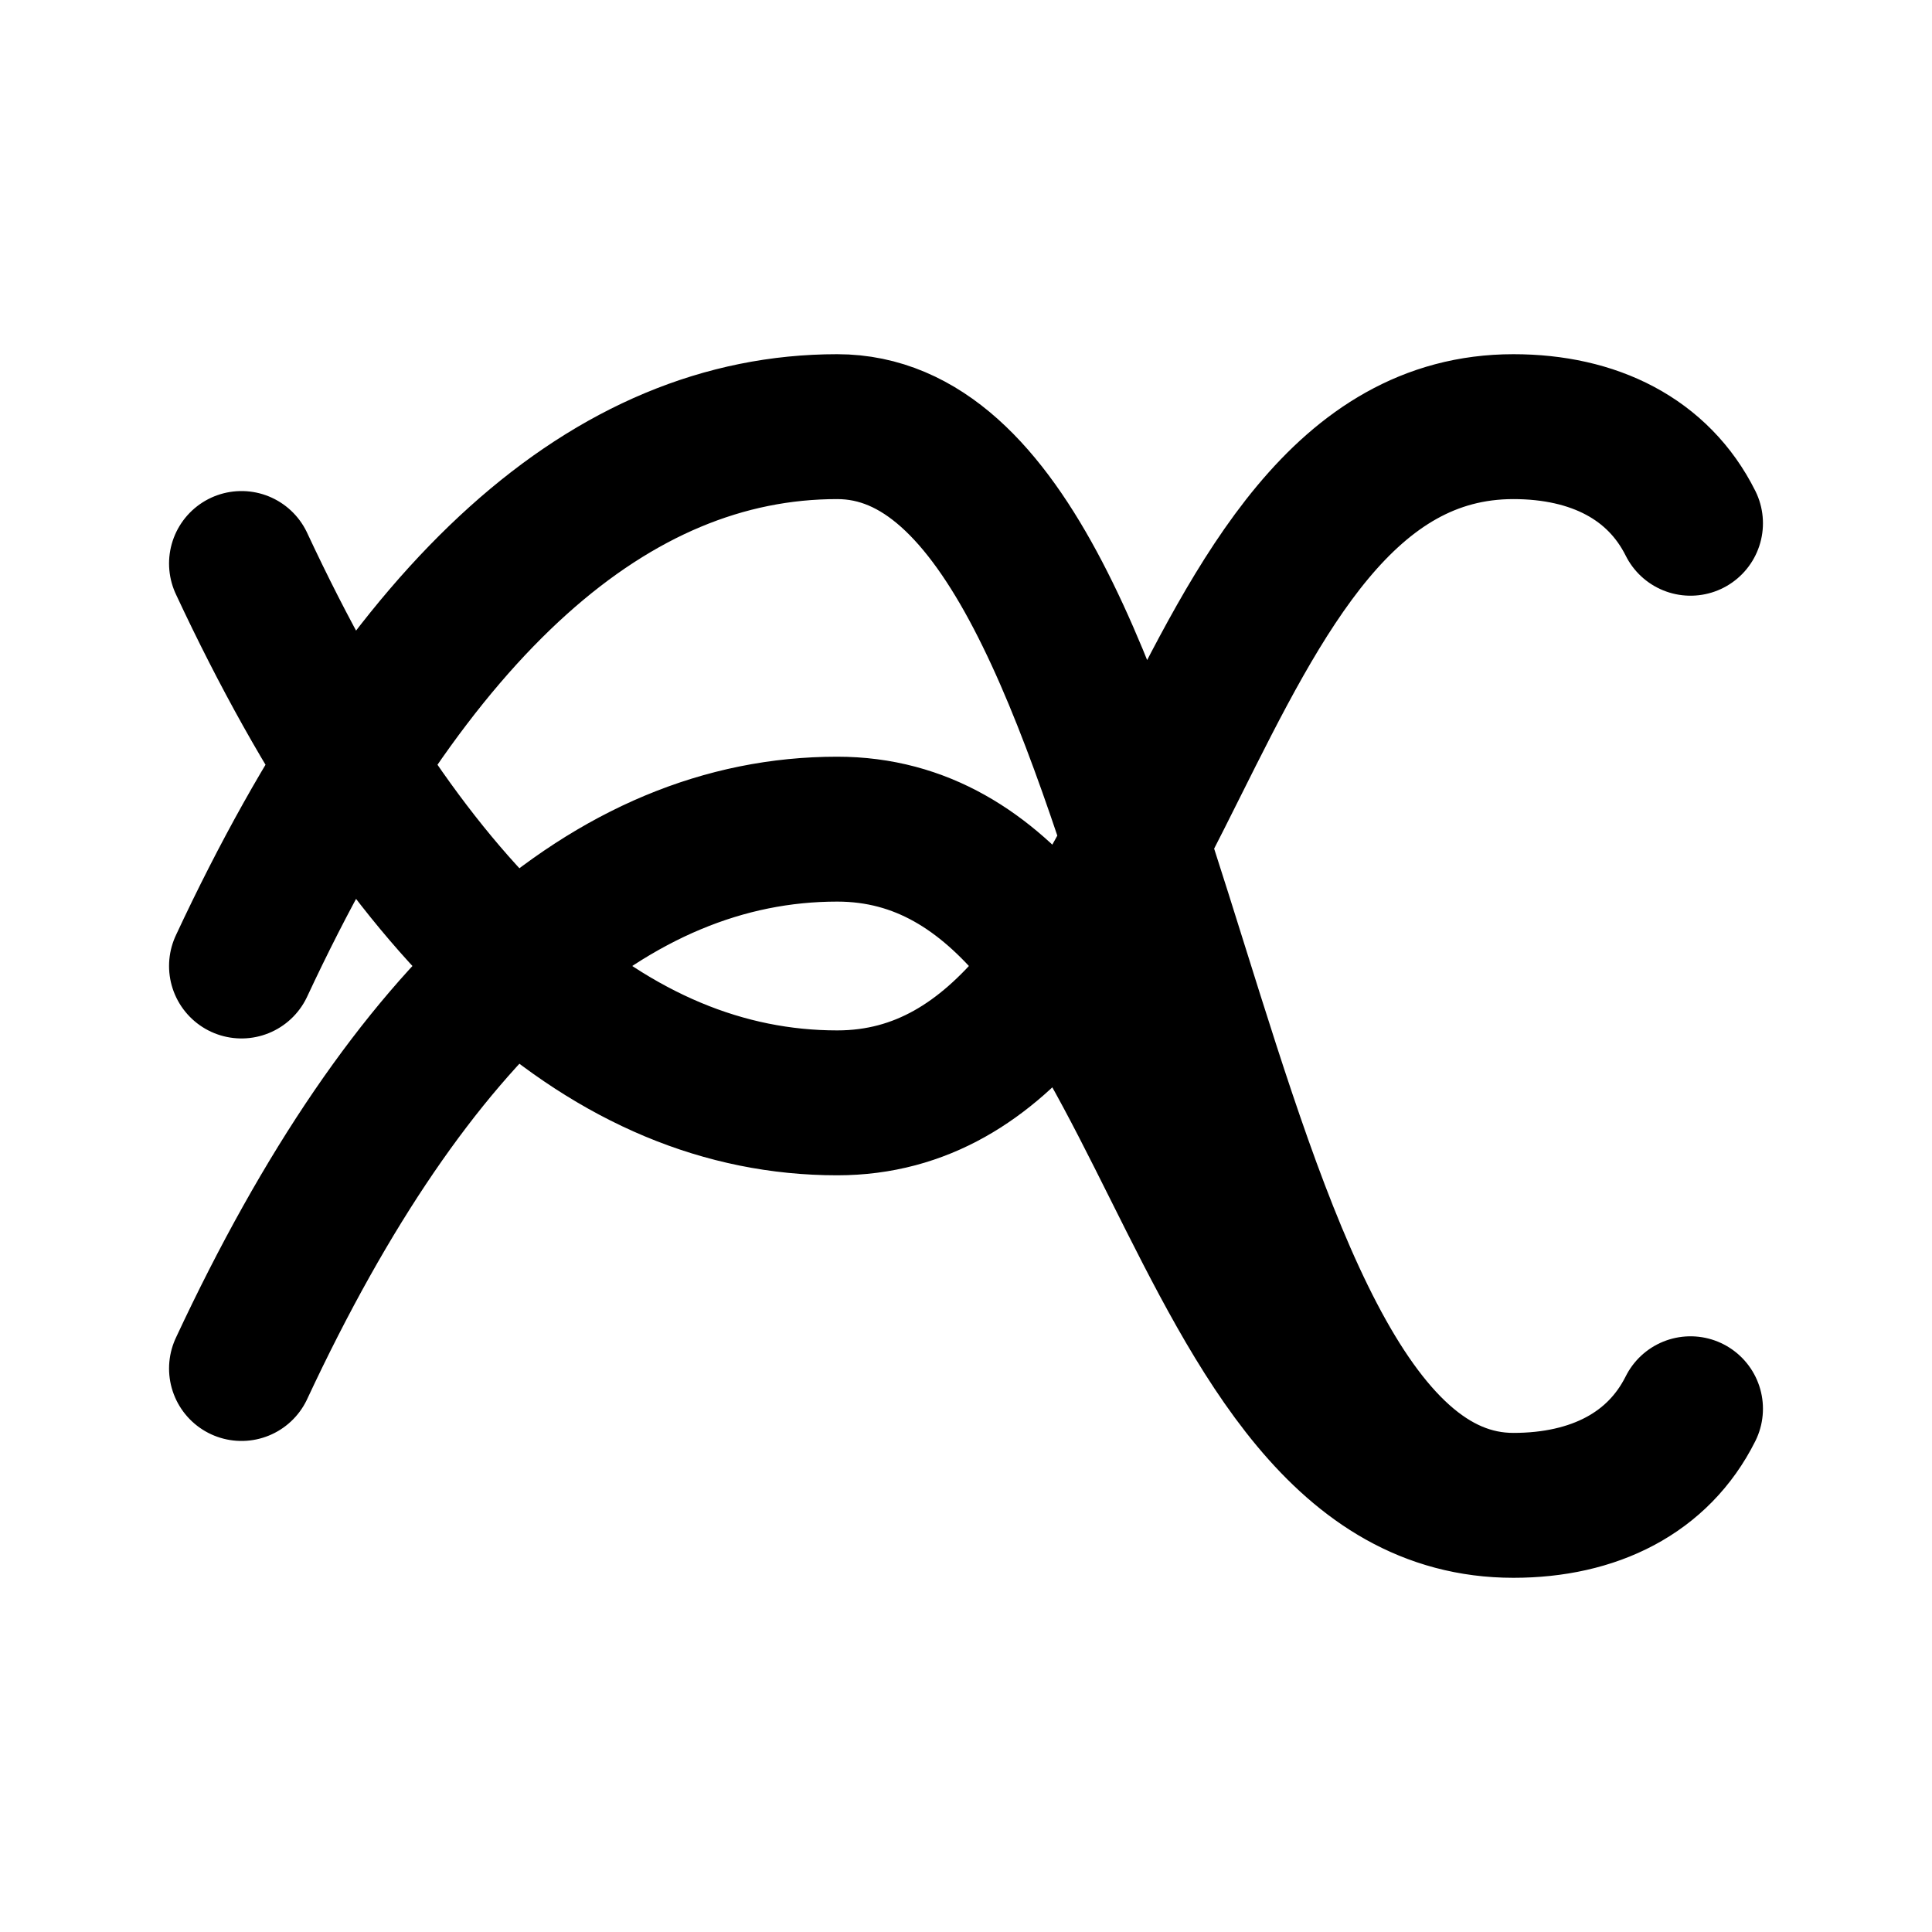
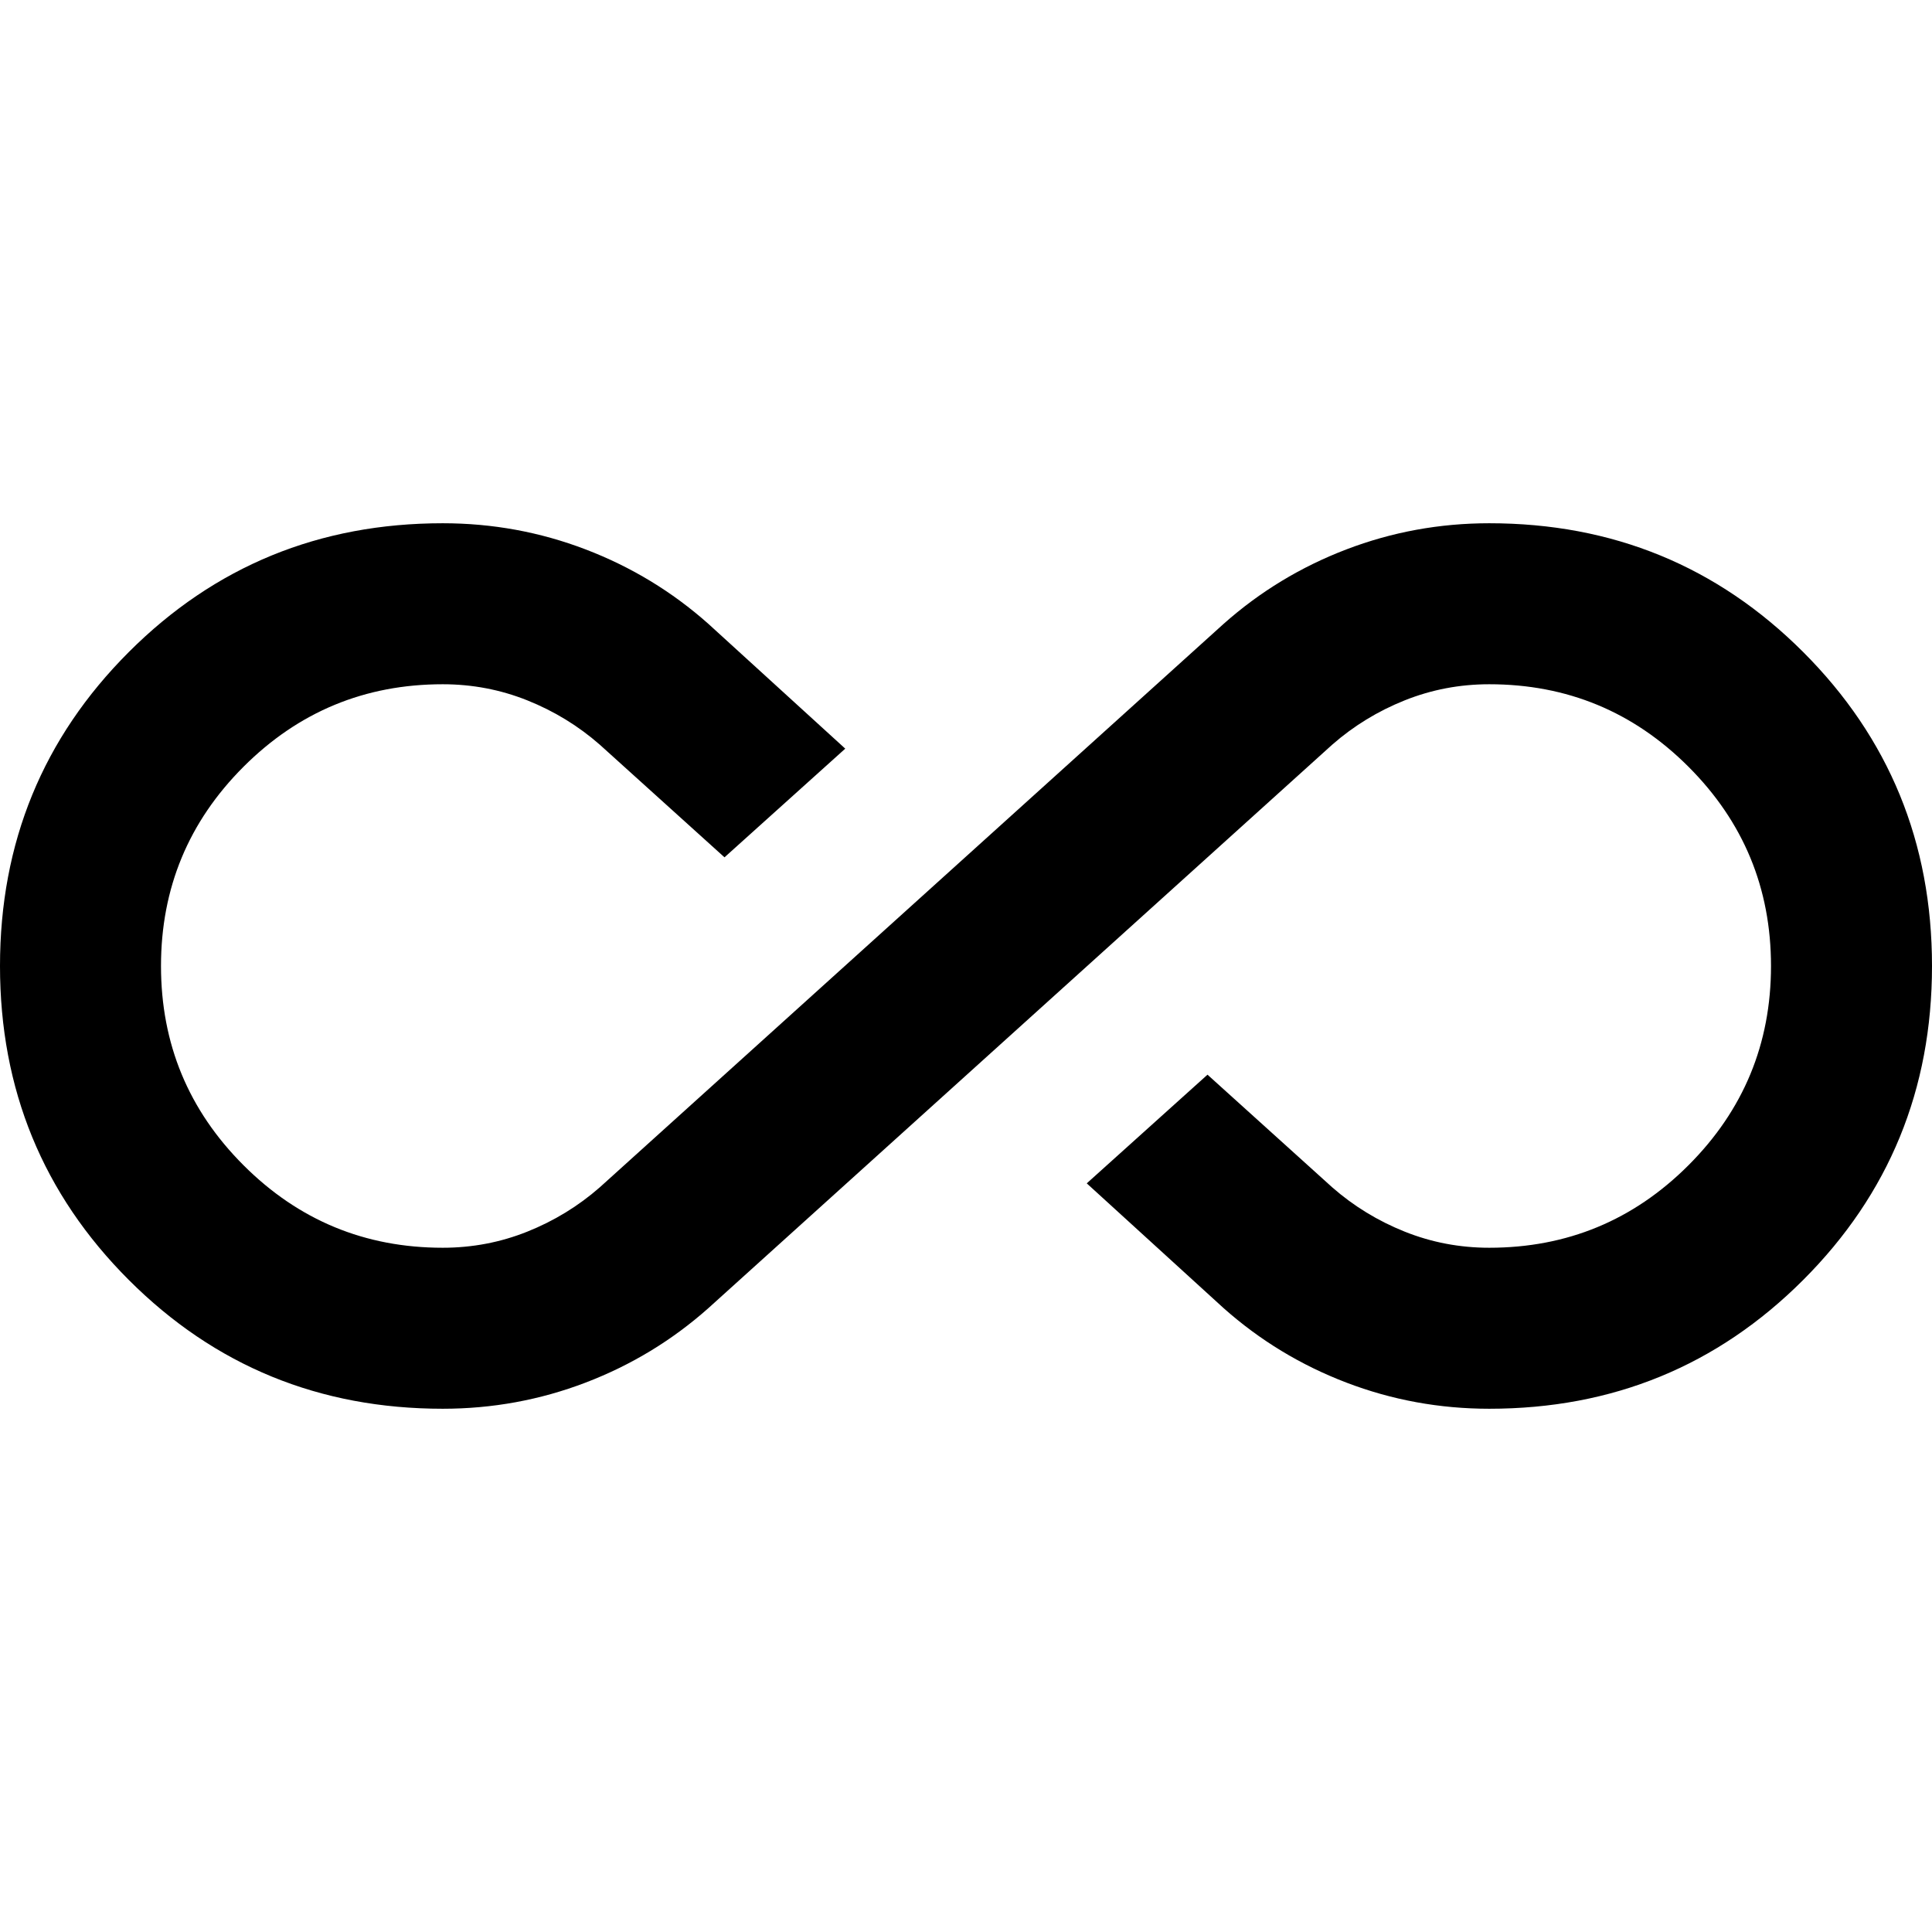
- <svg xmlns="http://www.w3.org/2000/svg" viewBox="0 0 24 24" fill="none" stroke="currentColor" stroke-width="1.8" stroke-linecap="round" stroke-linejoin="round">
-   <path d="M3 12c2.1-4.5 4.6-6.7 7.4-6.7 4.2 0 4.2 13.4 8.4 13.4 1 0 1.8-.4 2.2-1.2M3 17c2.1-4.5 4.6-6.7 7.4-6.7 4.2 0 4.2 8.4 8.4 8.4M3 7c2.1 4.5 4.6 6.7 7.4 6.7 4.2 0 4.2-8.4 8.4-8.4 1 0 1.8.4 2.2 1.2" />
+ <svg xmlns="http://www.w3.org/2000/svg" height="24" viewBox="0 -960 960 960" width="24">
+   <path d="M220-260q-92 0-156-64T0-480q0-92 64-156t156-64q37 0 71 13t61 37l68 62-60 54-62-56q-16-14-36-22t-42-8q-58 0-99 41t-41 99q0 58 41 99t99 41q22 0 42-8t36-22l310-280q27-24 61-37t71-13q92 0 156 64t64 156q0 92-64 156t-156 64q-37 0-71-13t-61-37l-68-62 60-54 62 56q16 14 36 22t42 8q58 0 99-41t41-99q0-58-41-99t-99-41q-22 0-42 8t-36 22L352-310q-27 24-61 37t-71 13Z" />
</svg>
